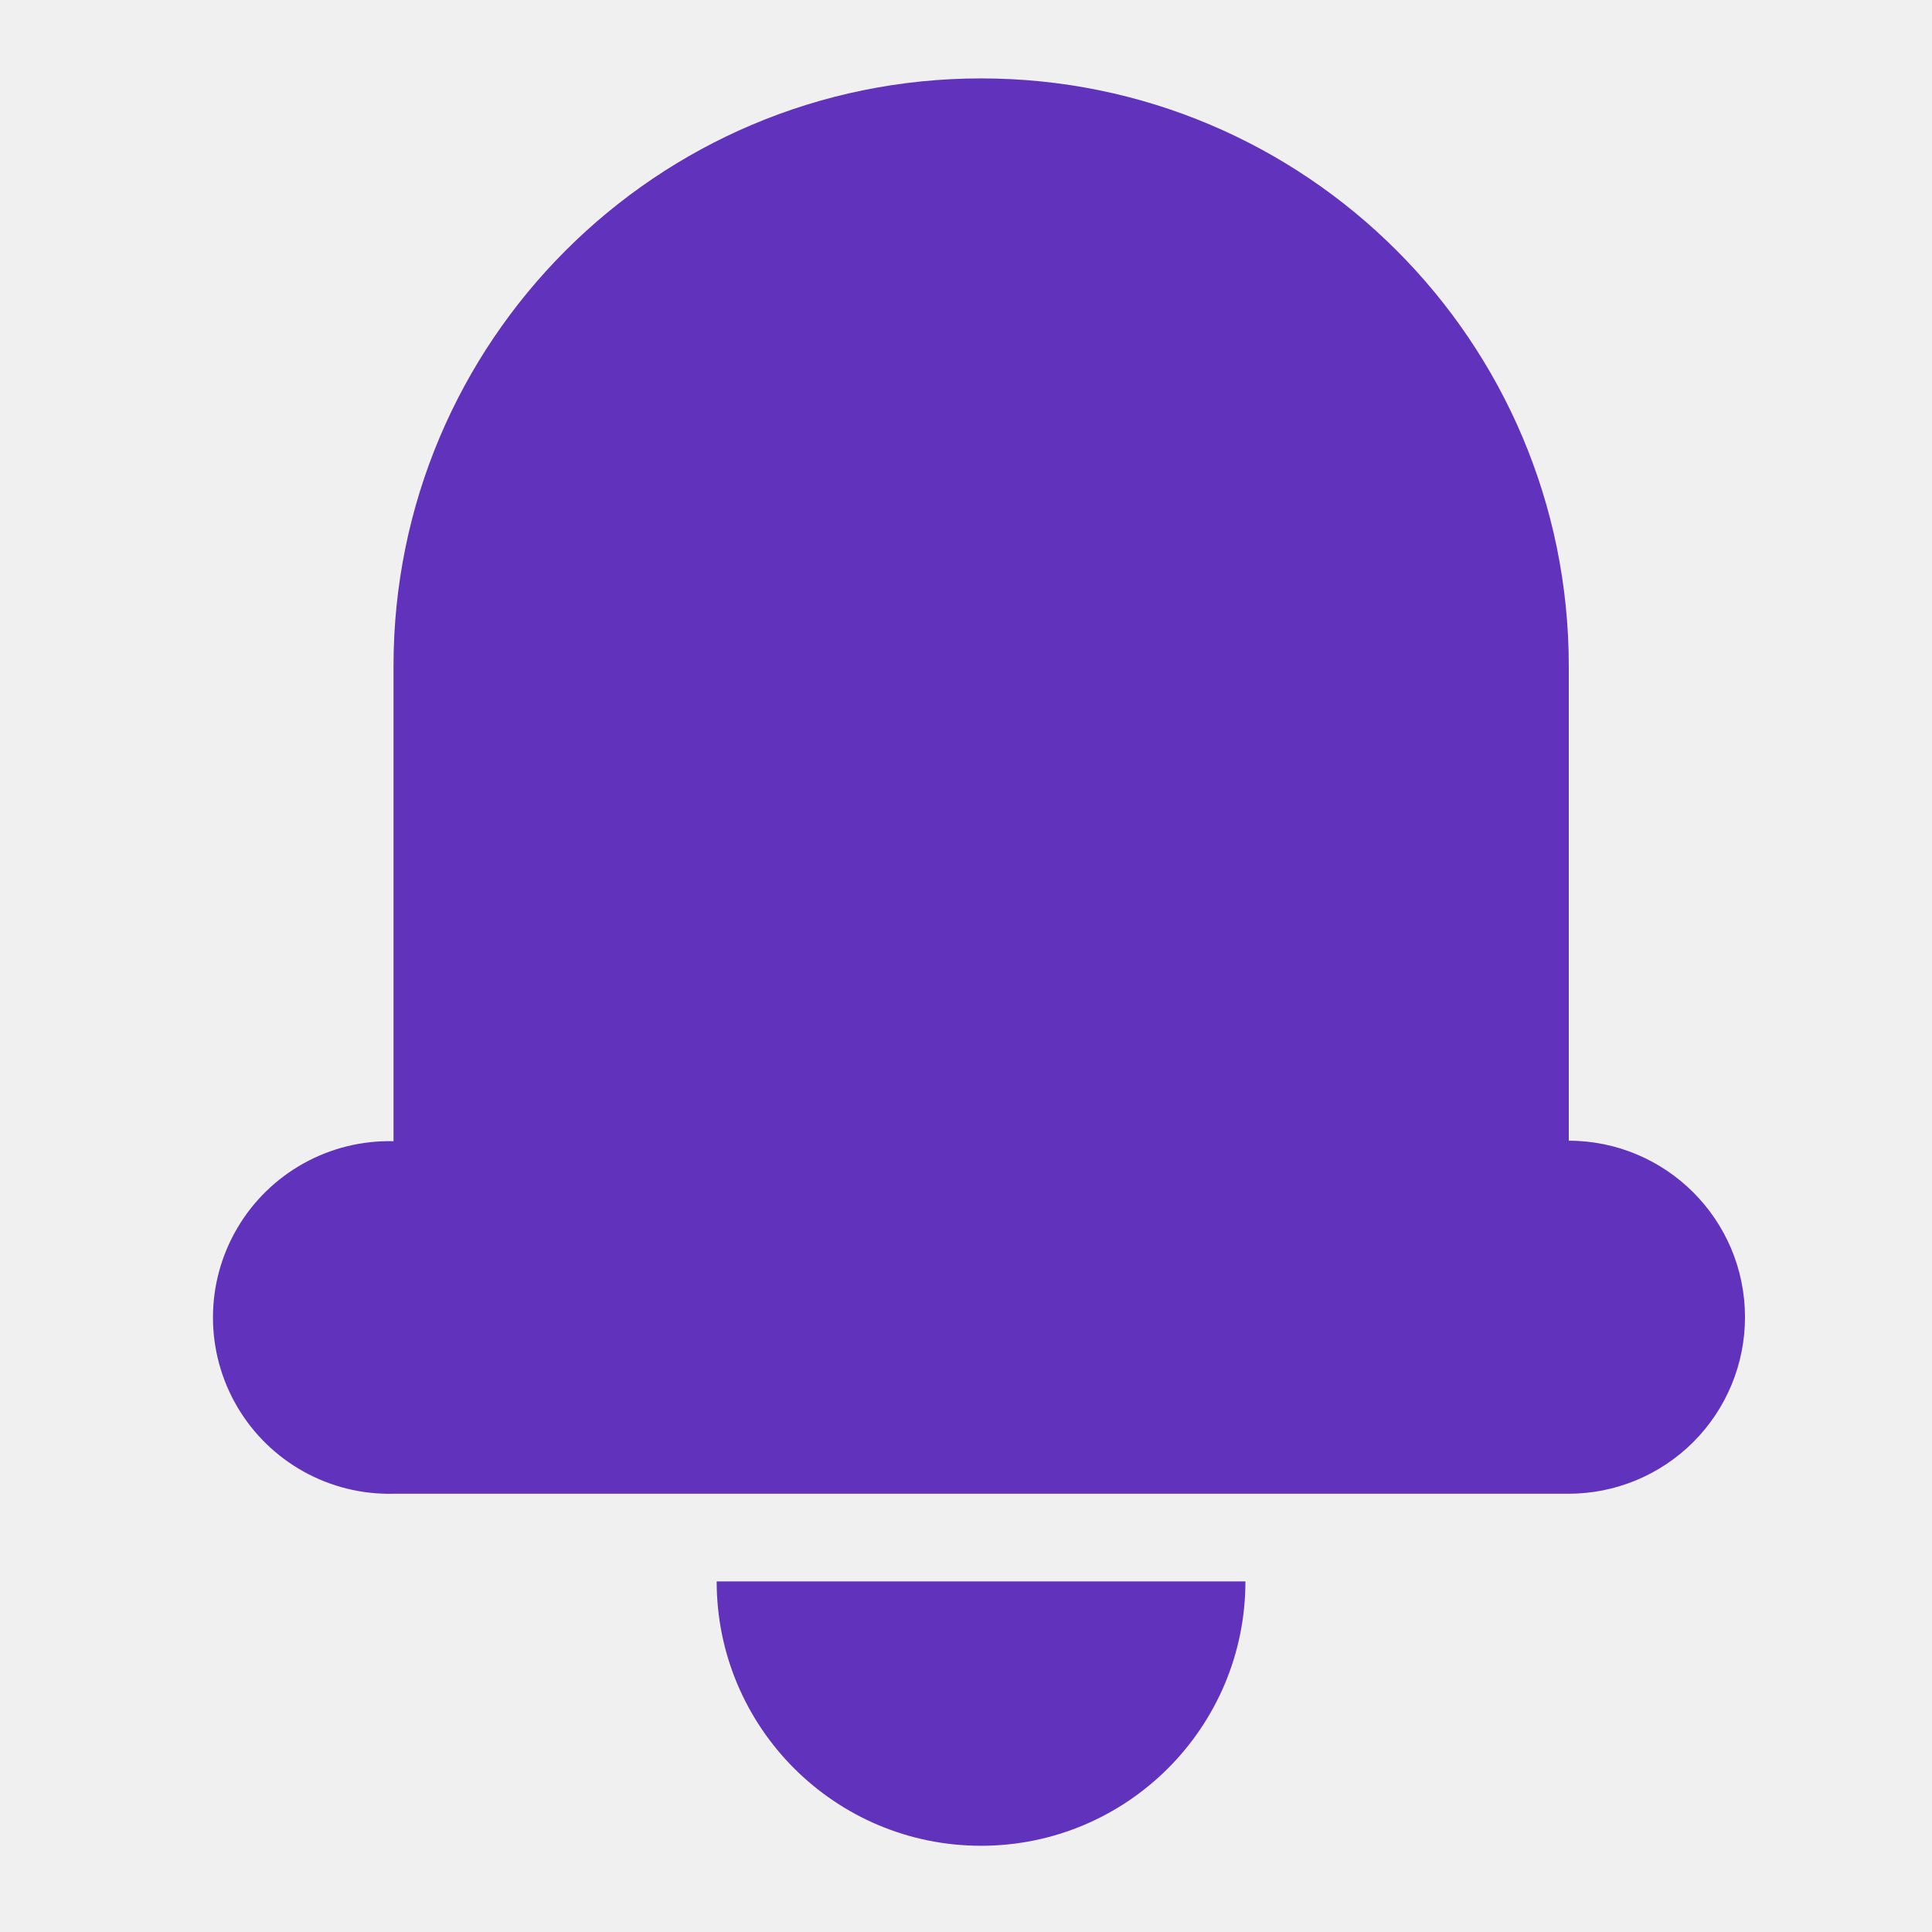
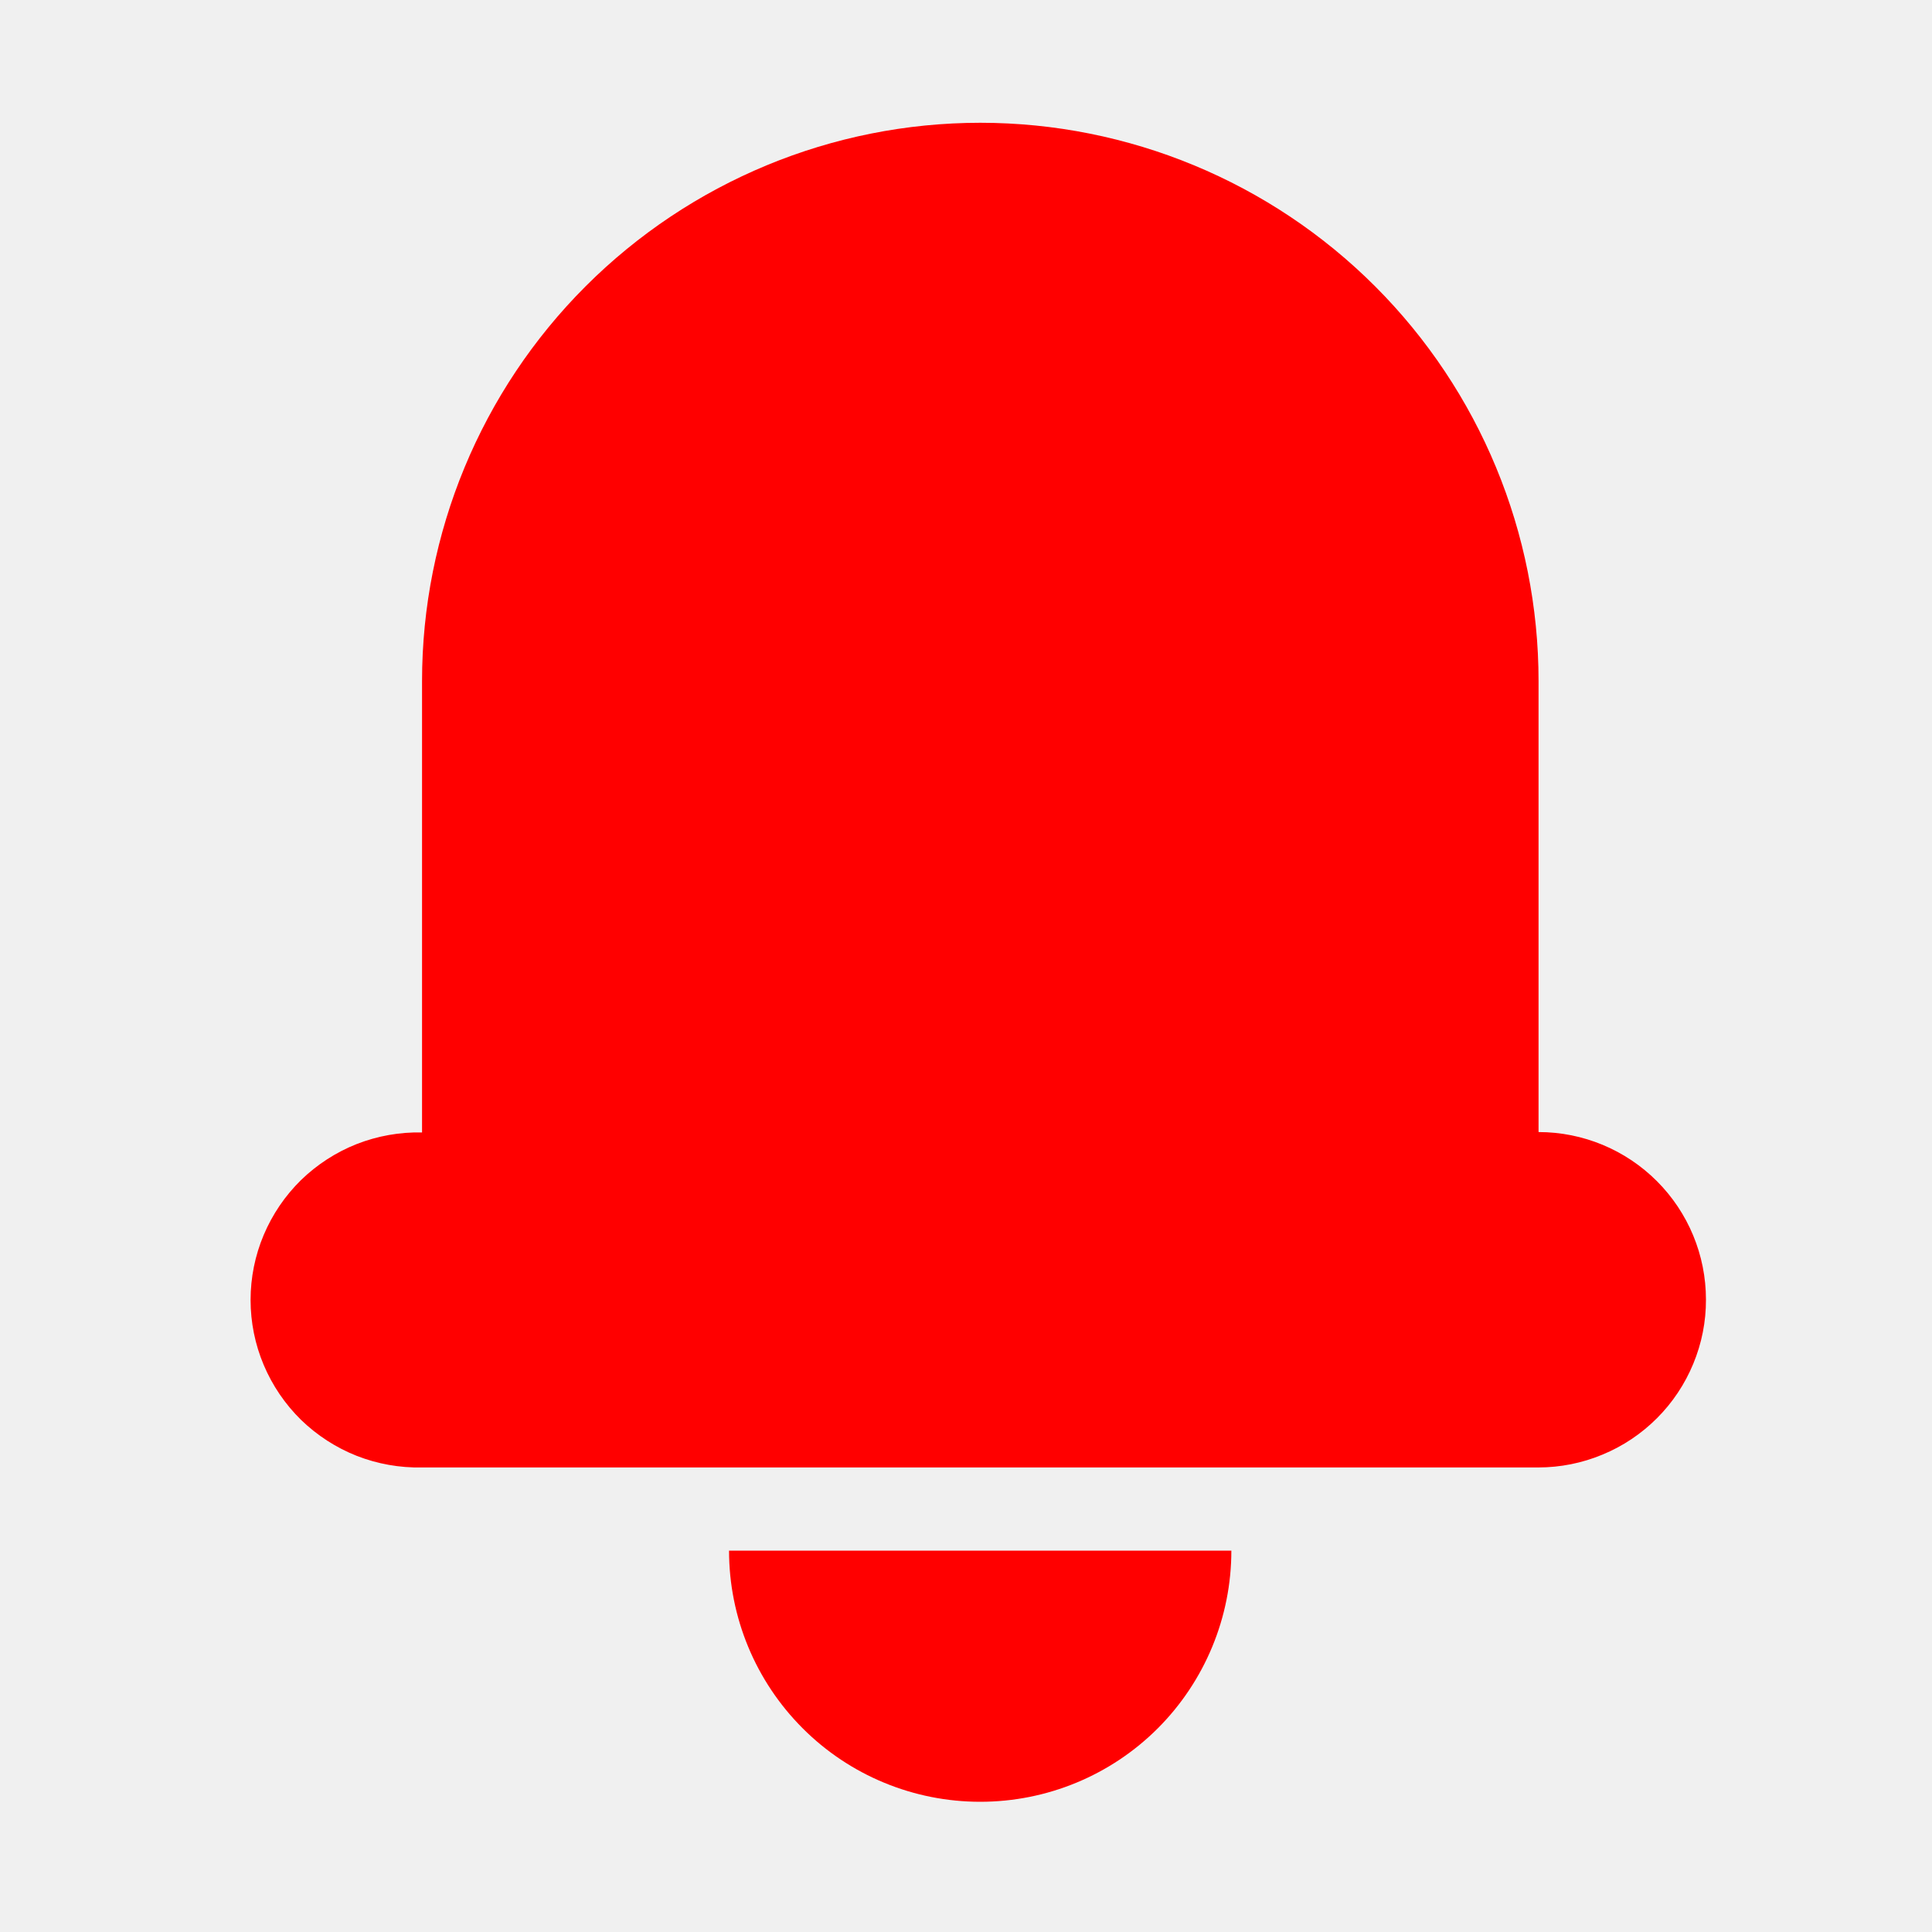
- <svg xmlns="http://www.w3.org/2000/svg" width="19" height="19" viewBox="0 0 19 19">
-   <g id="sel_notification" transform="translate(-0.067 -0.001)">
-     <rect id="Rectangle_2550" data-name="Rectangle 2550" width="19" height="19" transform="translate(0.067 0.001)" fill="none" />
-     <path id="desel_notification" d="M864.491,140.262A1.736,1.736,0,0,1,862.755,142H851.2a1.734,1.734,0,1,1,0-3.467V133.86a5.779,5.779,0,0,1,11.558,0v4.668A1.736,1.736,0,0,1,864.491,140.262Zm-10.113,2.6h5.2a2.6,2.6,0,1,1-5.2,0Z" transform="translate(-847.263 -127.309)" fill="#6133bd" />
+ <svg xmlns="http://www.w3.org/2000/svg" width="20" height="20" viewBox="0 0 20 20" fill="none">
+   <g clip-path="url(#clip0_86_319)">
+     <path d="M17.66 13.453C17.661 13.681 17.616 13.907 17.529 14.117C17.442 14.328 17.314 14.52 17.153 14.681C16.991 14.843 16.8 14.971 16.589 15.058C16.378 15.146 16.152 15.191 15.924 15.191H4.369C4.138 15.196 3.908 15.155 3.693 15.071C3.478 14.986 3.282 14.859 3.116 14.698C2.951 14.536 2.82 14.343 2.73 14.13C2.64 13.917 2.594 13.688 2.594 13.457C2.594 13.226 2.64 12.997 2.73 12.784C2.82 12.571 2.951 12.378 3.116 12.216C3.282 12.055 3.478 11.928 3.693 11.843C3.908 11.759 4.138 11.718 4.369 11.723V7.05C4.369 5.518 4.978 4.048 6.062 2.964C7.146 1.88 8.616 1.271 10.148 1.271C11.681 1.271 13.151 1.88 14.235 2.964C15.319 4.048 15.927 5.518 15.927 7.05V11.719C16.387 11.719 16.827 11.902 17.152 12.227C17.477 12.552 17.66 12.993 17.66 13.453ZM7.547 16.052H12.747C12.747 16.742 12.473 17.403 11.986 17.891C11.498 18.379 10.837 18.652 10.147 18.652C9.458 18.652 8.796 18.379 8.309 17.891C7.821 17.403 7.547 16.742 7.547 16.052Z" fill="#FF0000" />
  </g>
+   <defs>
+     <clipPath id="clip0_86_319">
+       <rect width="19" height="19" fill="white" transform="translate(0.5 0.5)" />
+     </clipPath>
+   </defs>
</svg>
